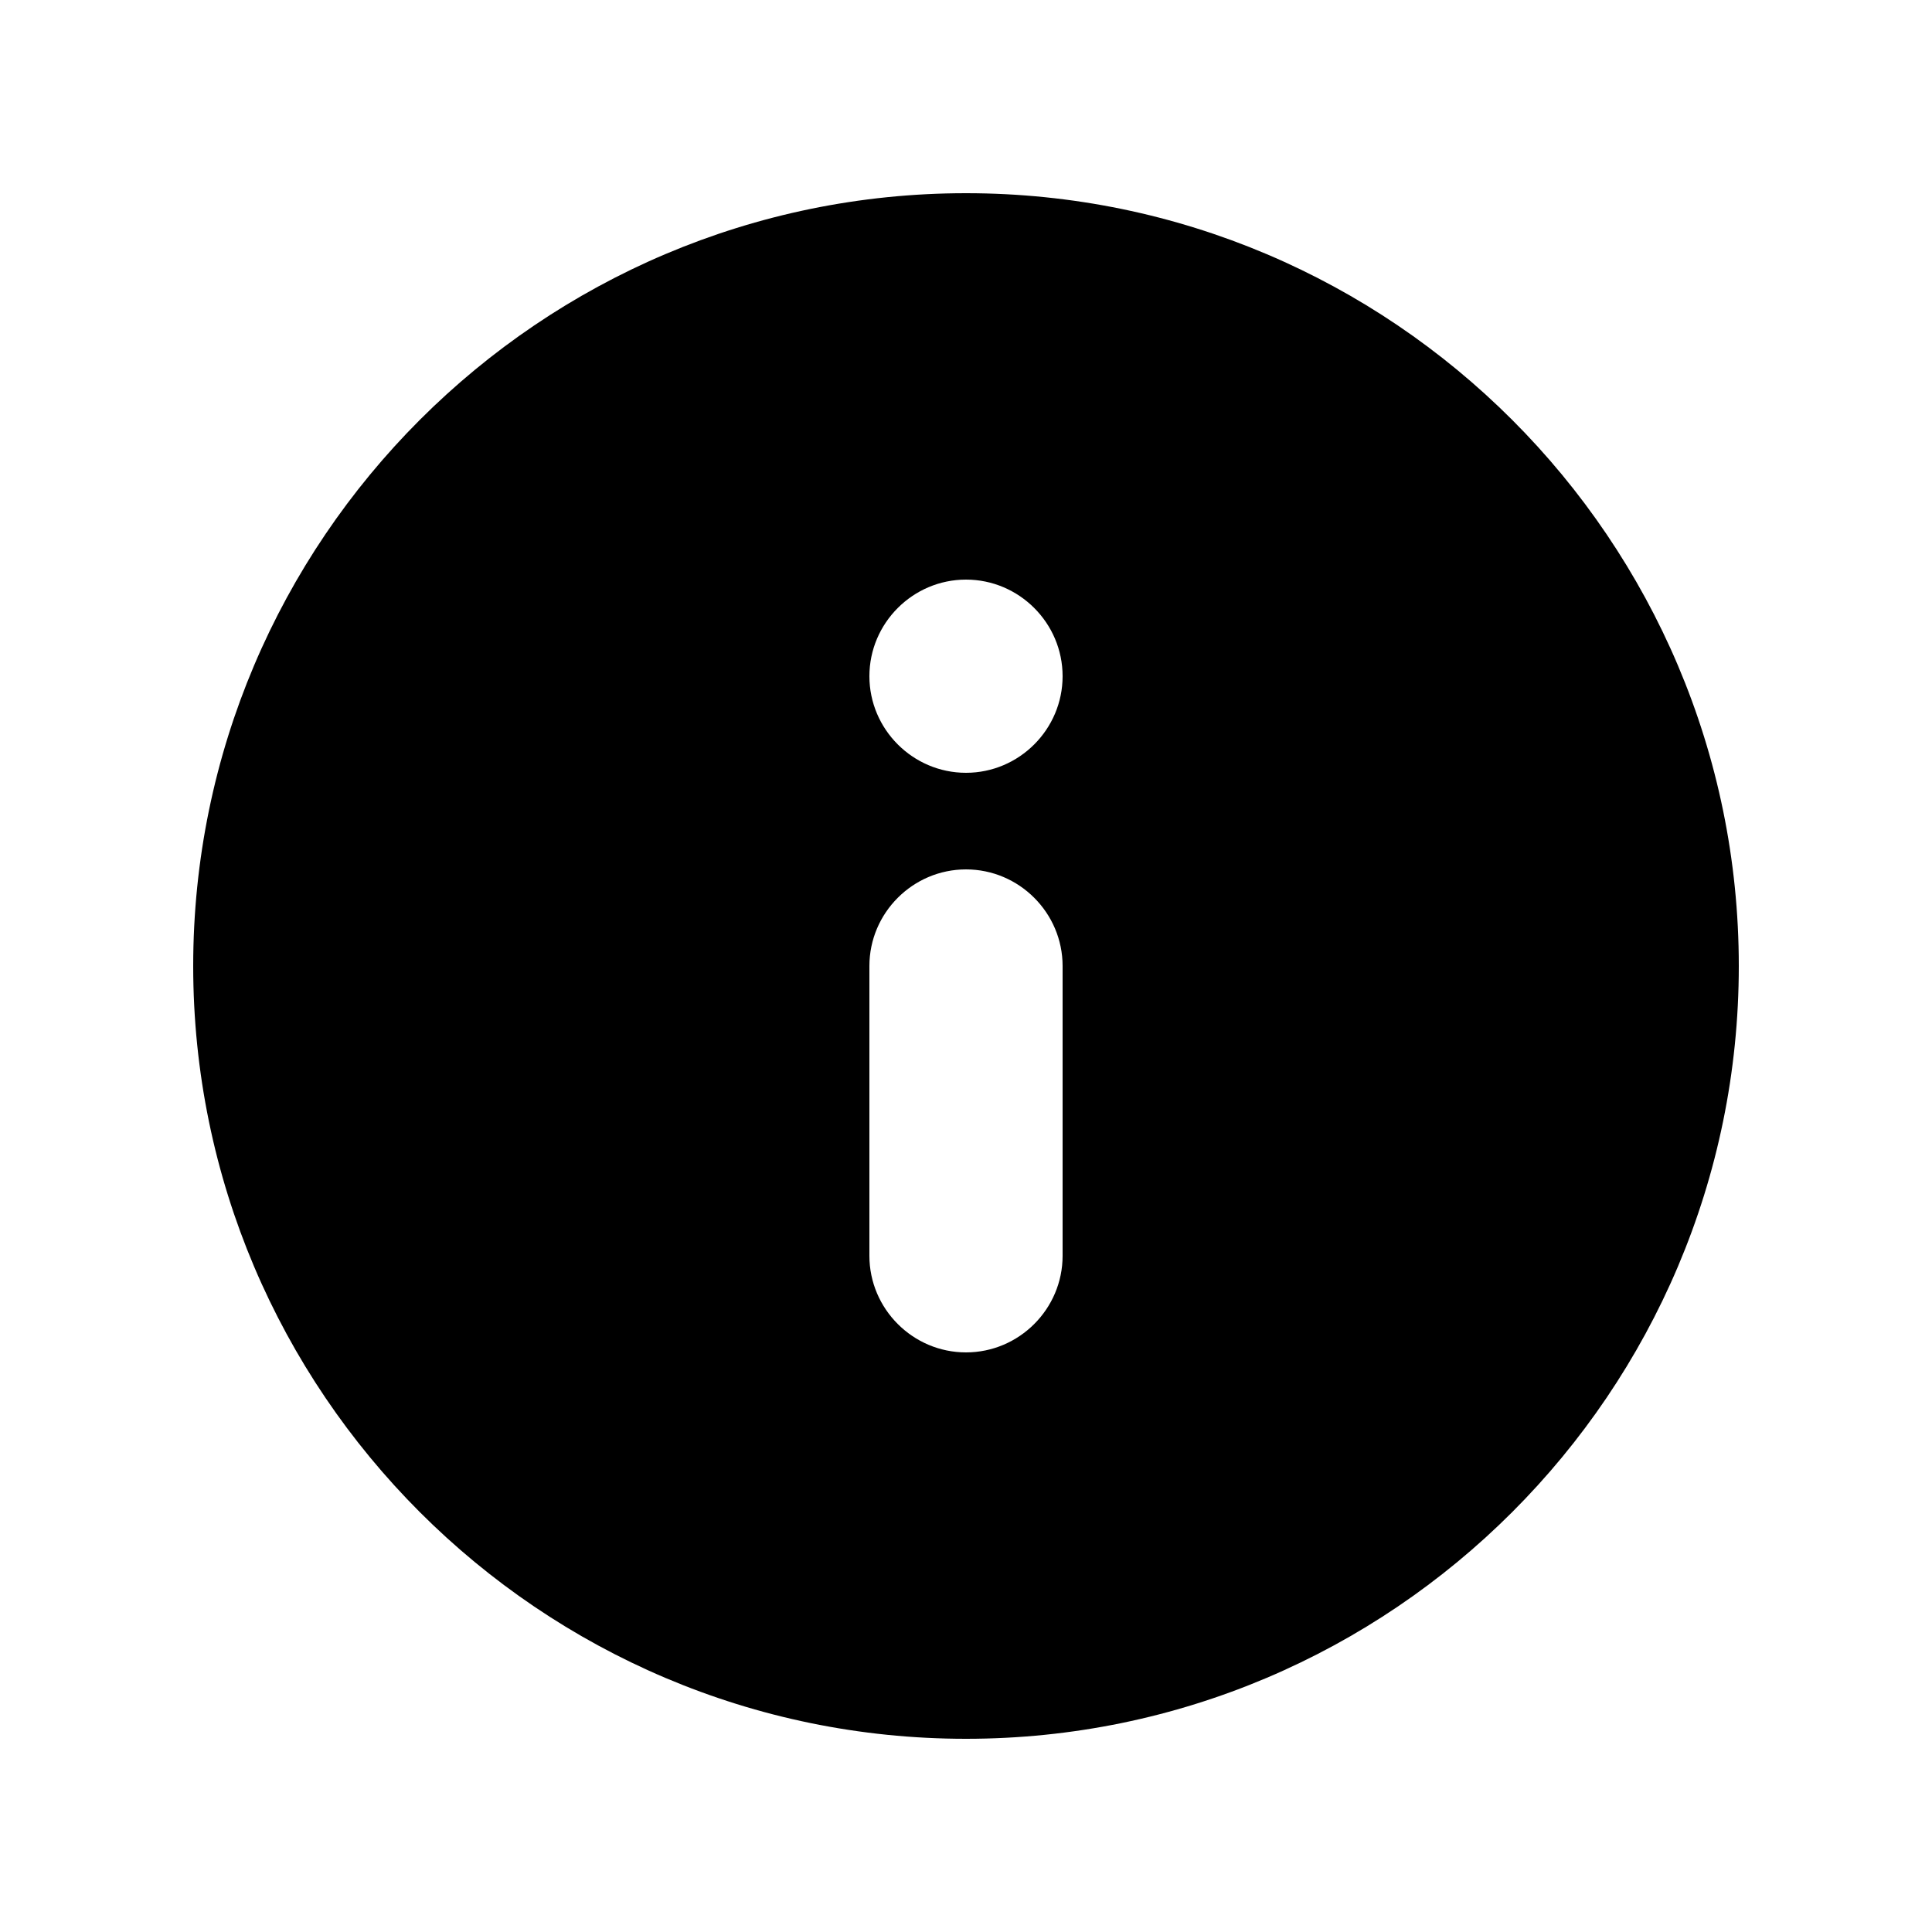
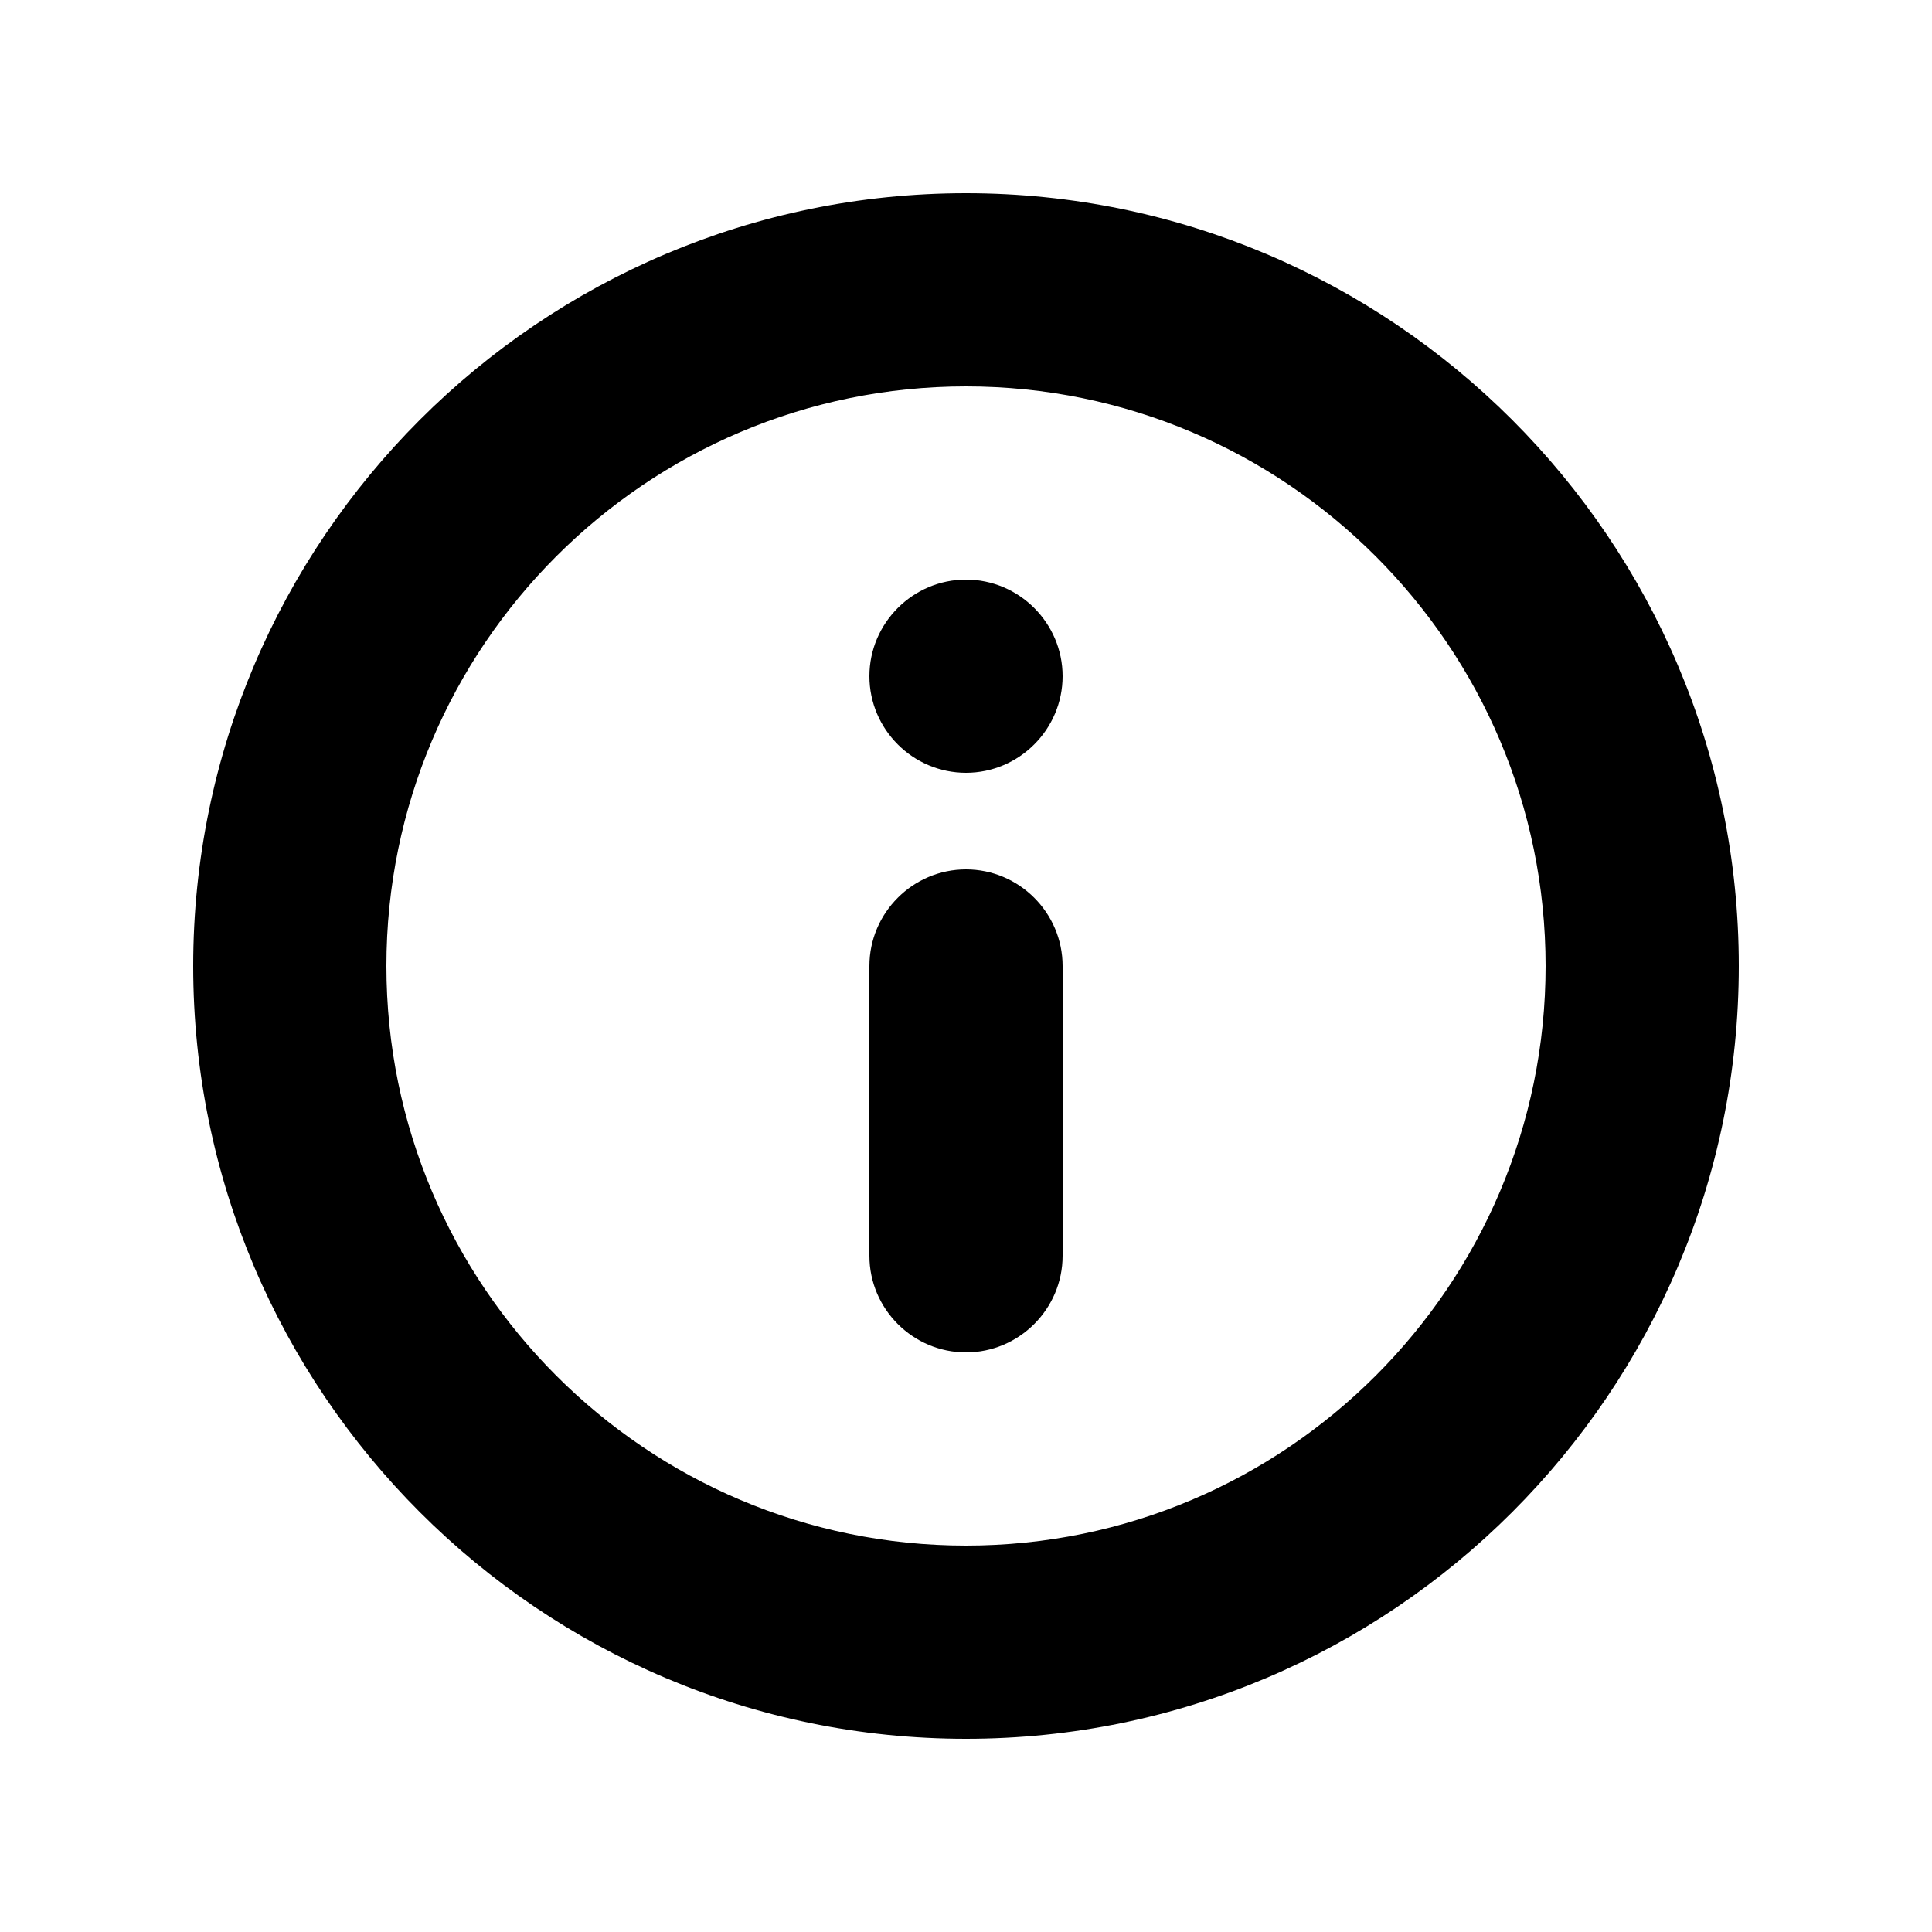
<svg xmlns="http://www.w3.org/2000/svg" width="20" height="20" fill="currentColor" viewBox="0 0 20 20">
-   <path d="M10 2c-4.41 0-8 3.59-8 8s3.59 8 8 8 8-3.59 8-8-3.59-8-8-8m1 11c0 .55-.45 1-1 1s-1-.45-1-1v-3c0-.55.45-1 1-1s1 .45 1 1zm-1-5c-.55 0-1-.45-1-1s.45-1 1-1 1 .45 1 1-.45 1-1 1" />
+   <path d="M11 7c0 .55-.45 1-1 1s-1-.45-1-1 .45-1 1-1 1 .45 1 1m-1 2c-.55 0-1 .45-1 1v3c0 .55.45 1 1 1s1-.45 1-1v-3c0-.55-.45-1-1-1m8 1c0 4.41-3.59 8-8 8s-8-3.59-8-8 3.59-8 8-8 8 3.59 8 8m-2 0c0-3.31-2.69-6-6-6s-6 2.69-6 6 2.69 6 6 6 6-2.69 6-6" />
</svg>
